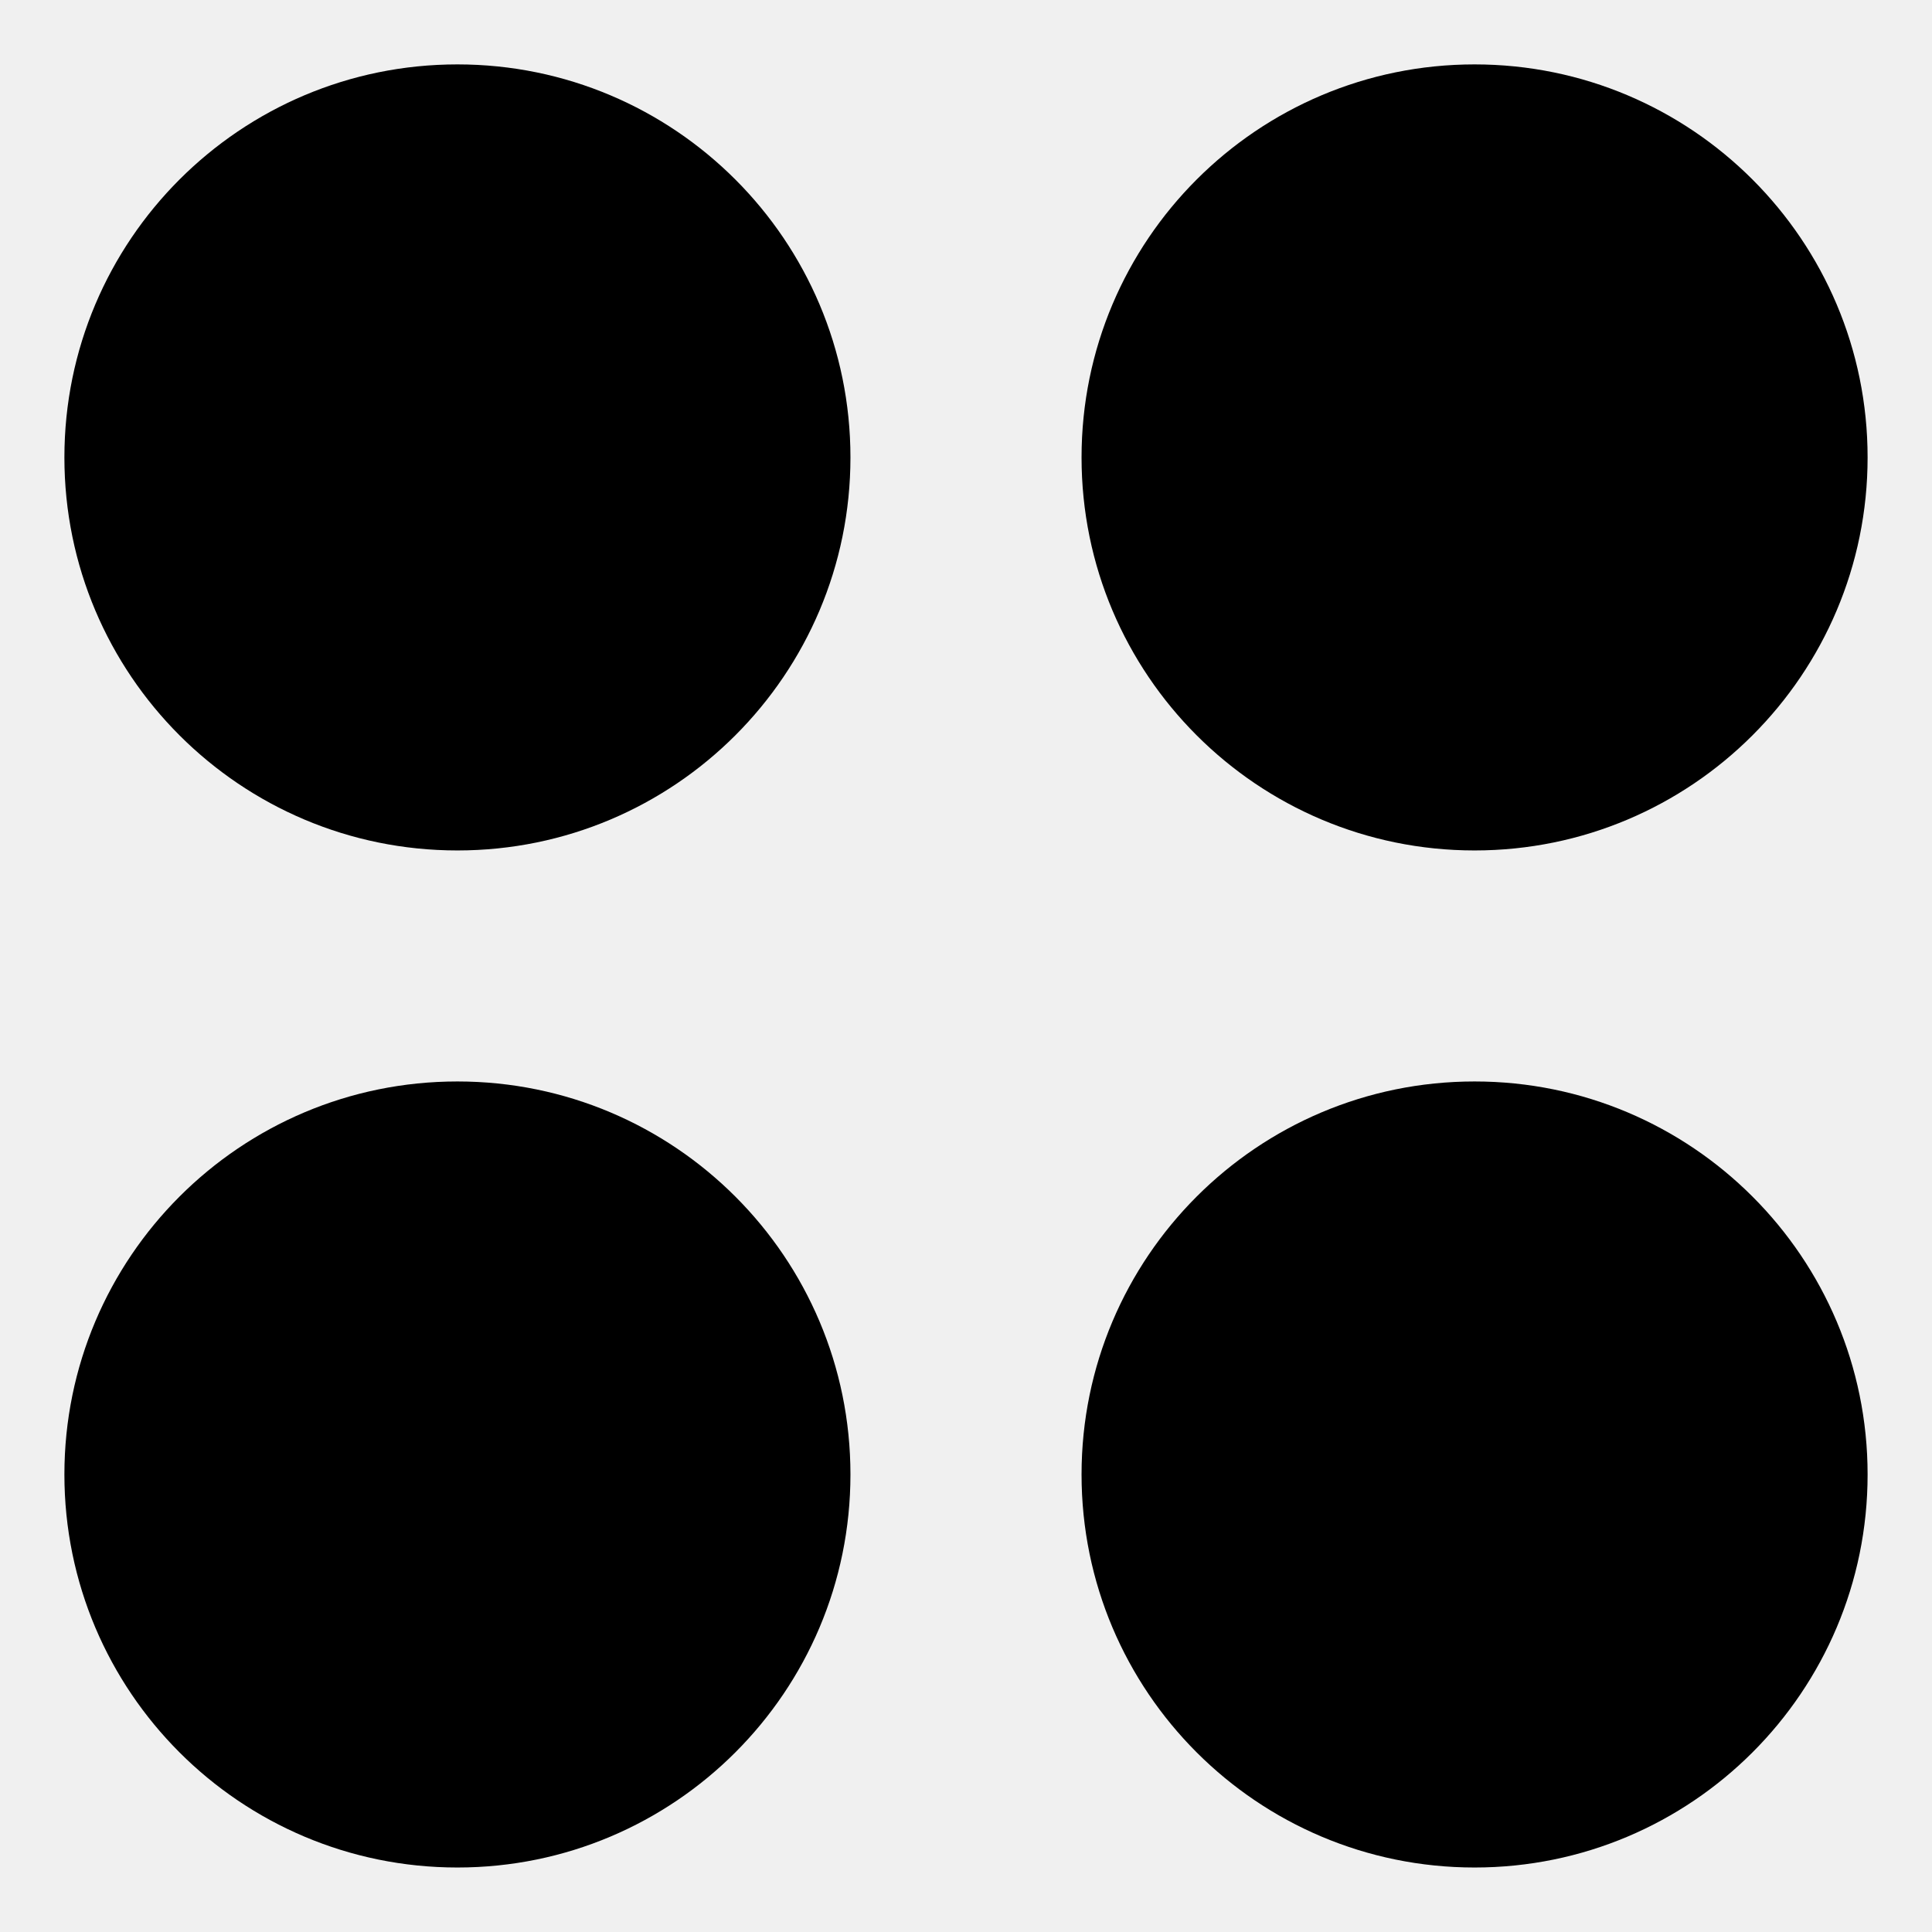
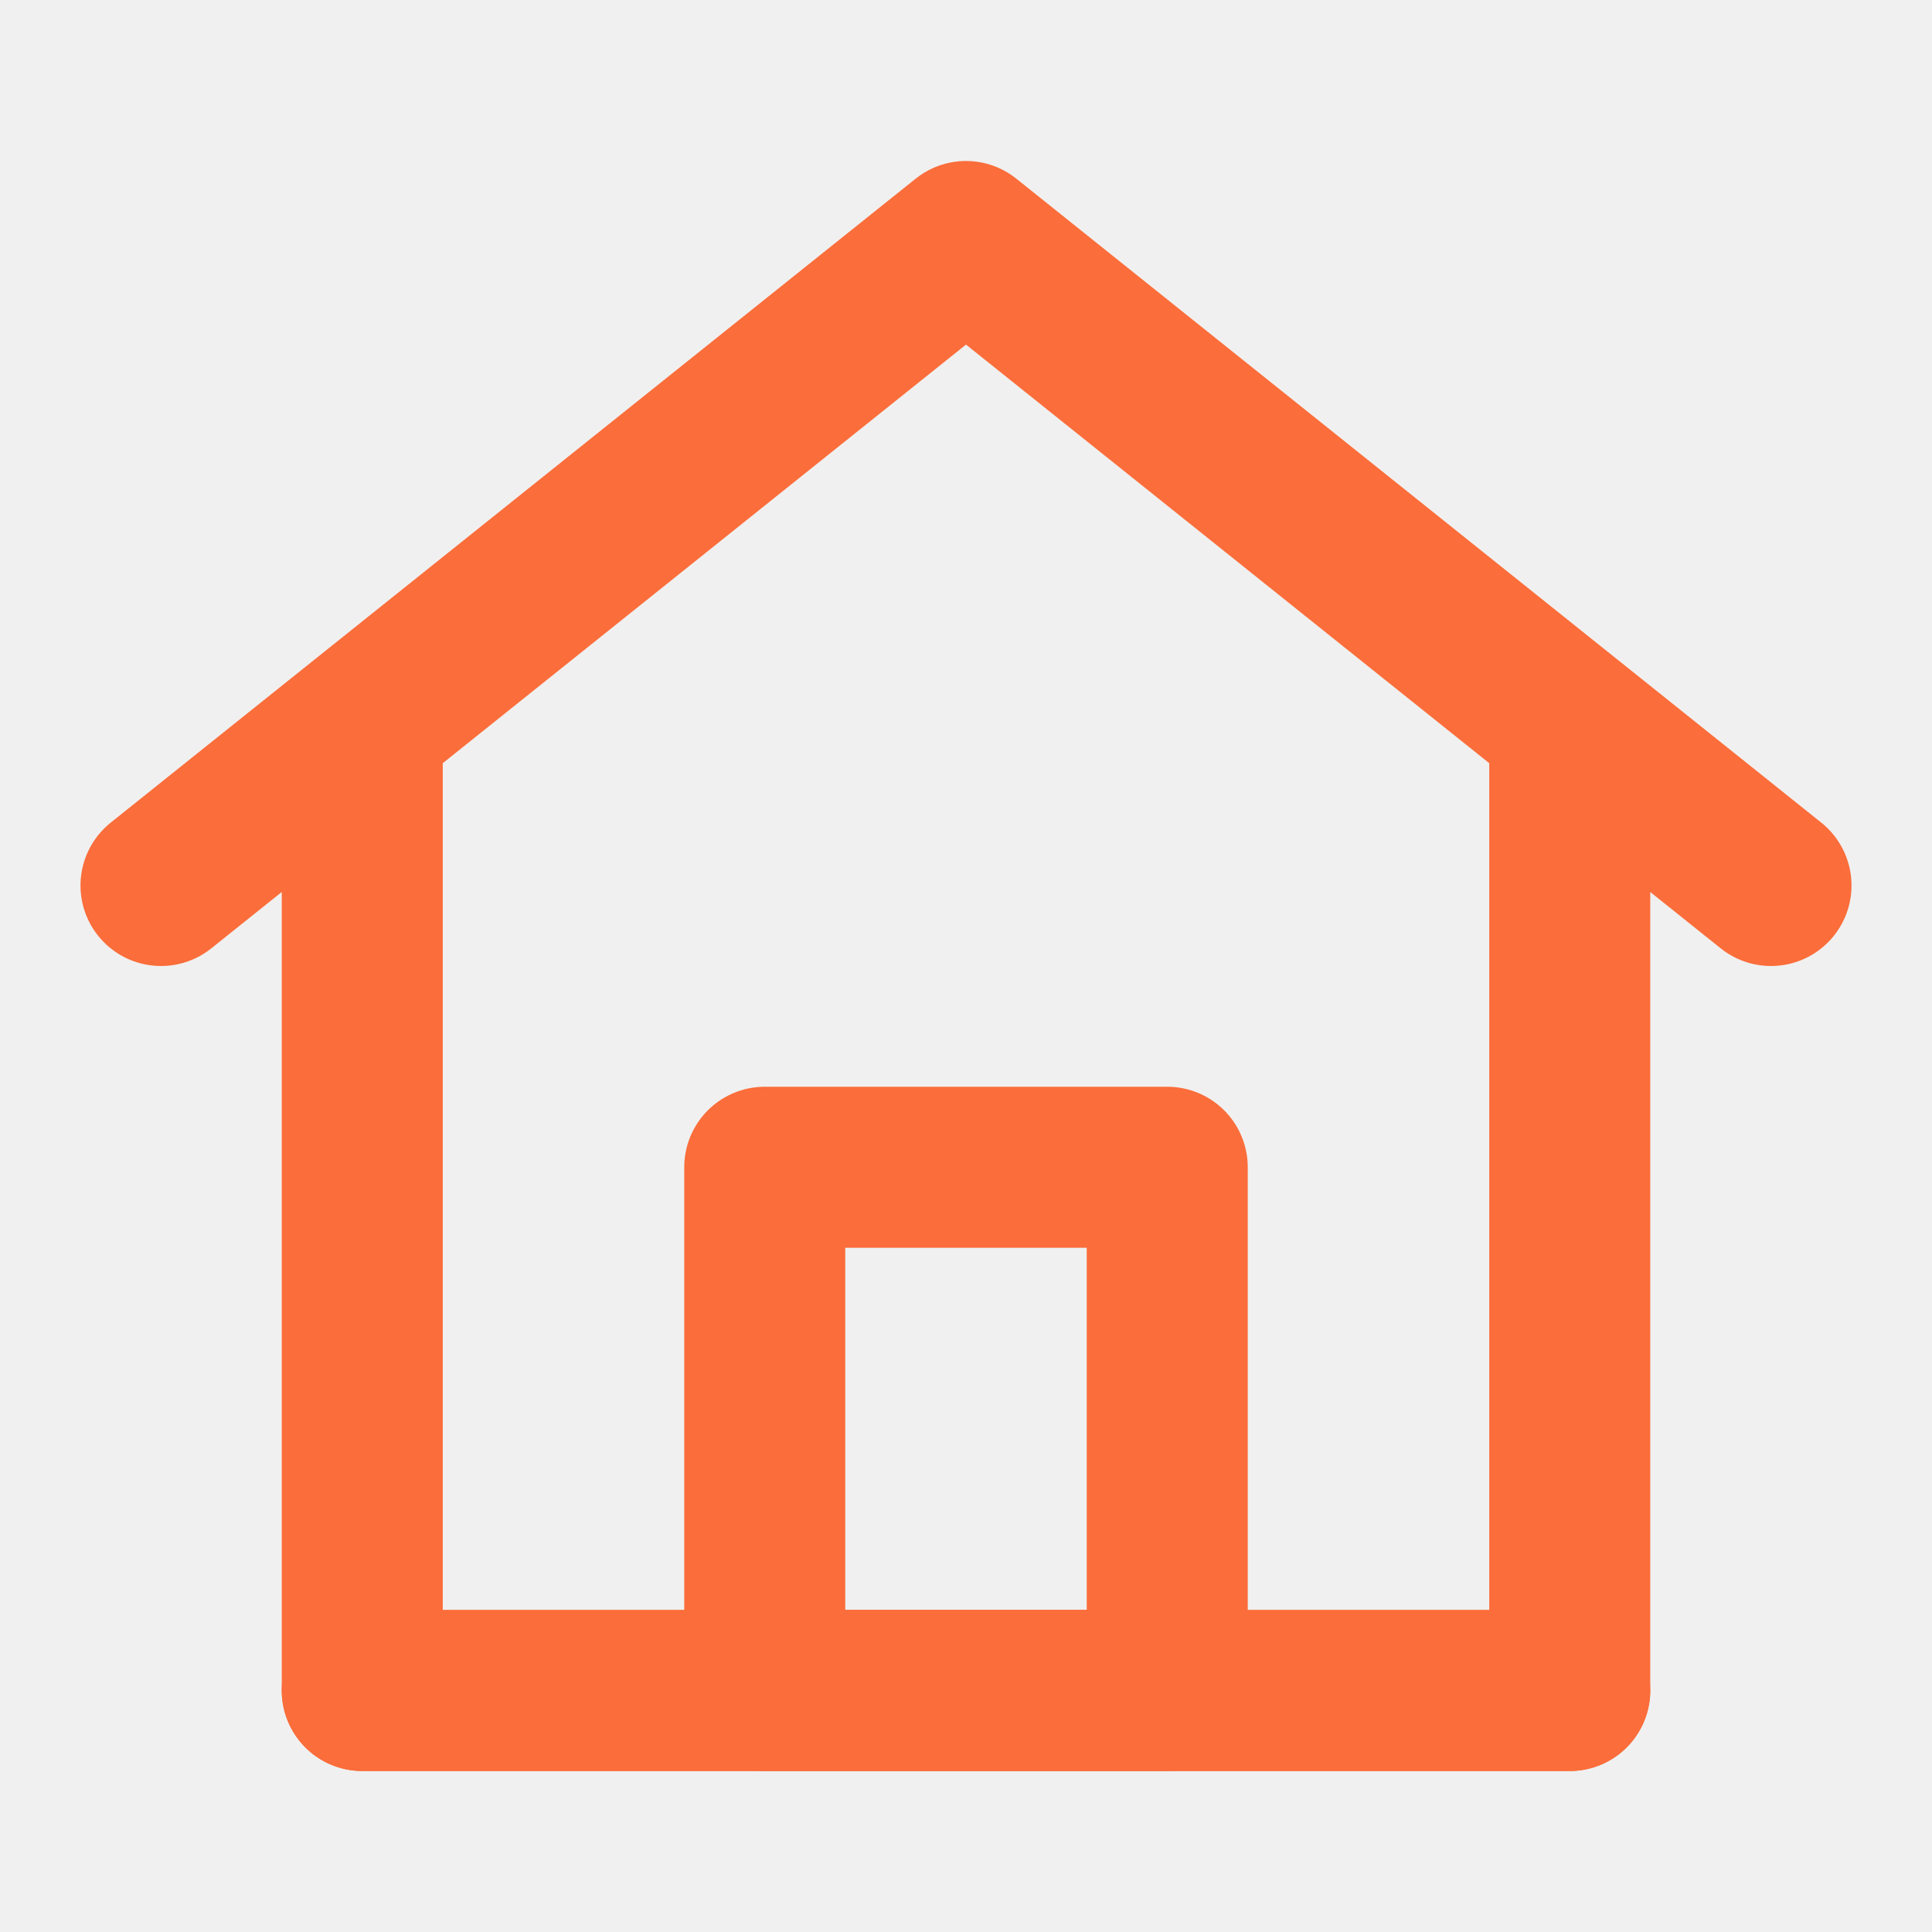
- <svg xmlns="http://www.w3.org/2000/svg" width="21" height="21" viewBox="0 0 21 21" class="fill-inherit">
-   <circle cx="4.972" cy="4.972" r="4.272" stroke-width="1.4" />
-   <circle cx="16.028" cy="4.972" r="4.272" stroke-width="1.4" />
-   <circle cx="16.028" cy="16.027" r="4.272" stroke-width="1.4" />
-   <circle cx="4.972" cy="16.027" r="4.272" stroke-width="1.4" />
+ <svg xmlns="http://www.w3.org/2000/svg" width="24" height="24" viewBox="0 0 24 24" fill="none">
+   <path d="M24 0H0V24H24V0Z" fill="white" fill-opacity="0.01" />
+   <path d="M4.5 21V9L2 11L12 3L22 11L19.5 9V21H4.5Z" stroke="#FB6D3A" stroke-width="2" stroke-linecap="round" stroke-linejoin="round" />
+   <path d="M9.5 14.5V21H14.5V14.5H9.5Z" stroke="#FB6D3A" stroke-width="2" stroke-linejoin="round" />
+   <path d="M4.5 21H19.5" stroke="#FB6D3A" stroke-width="2" stroke-linecap="round" />
</svg>
